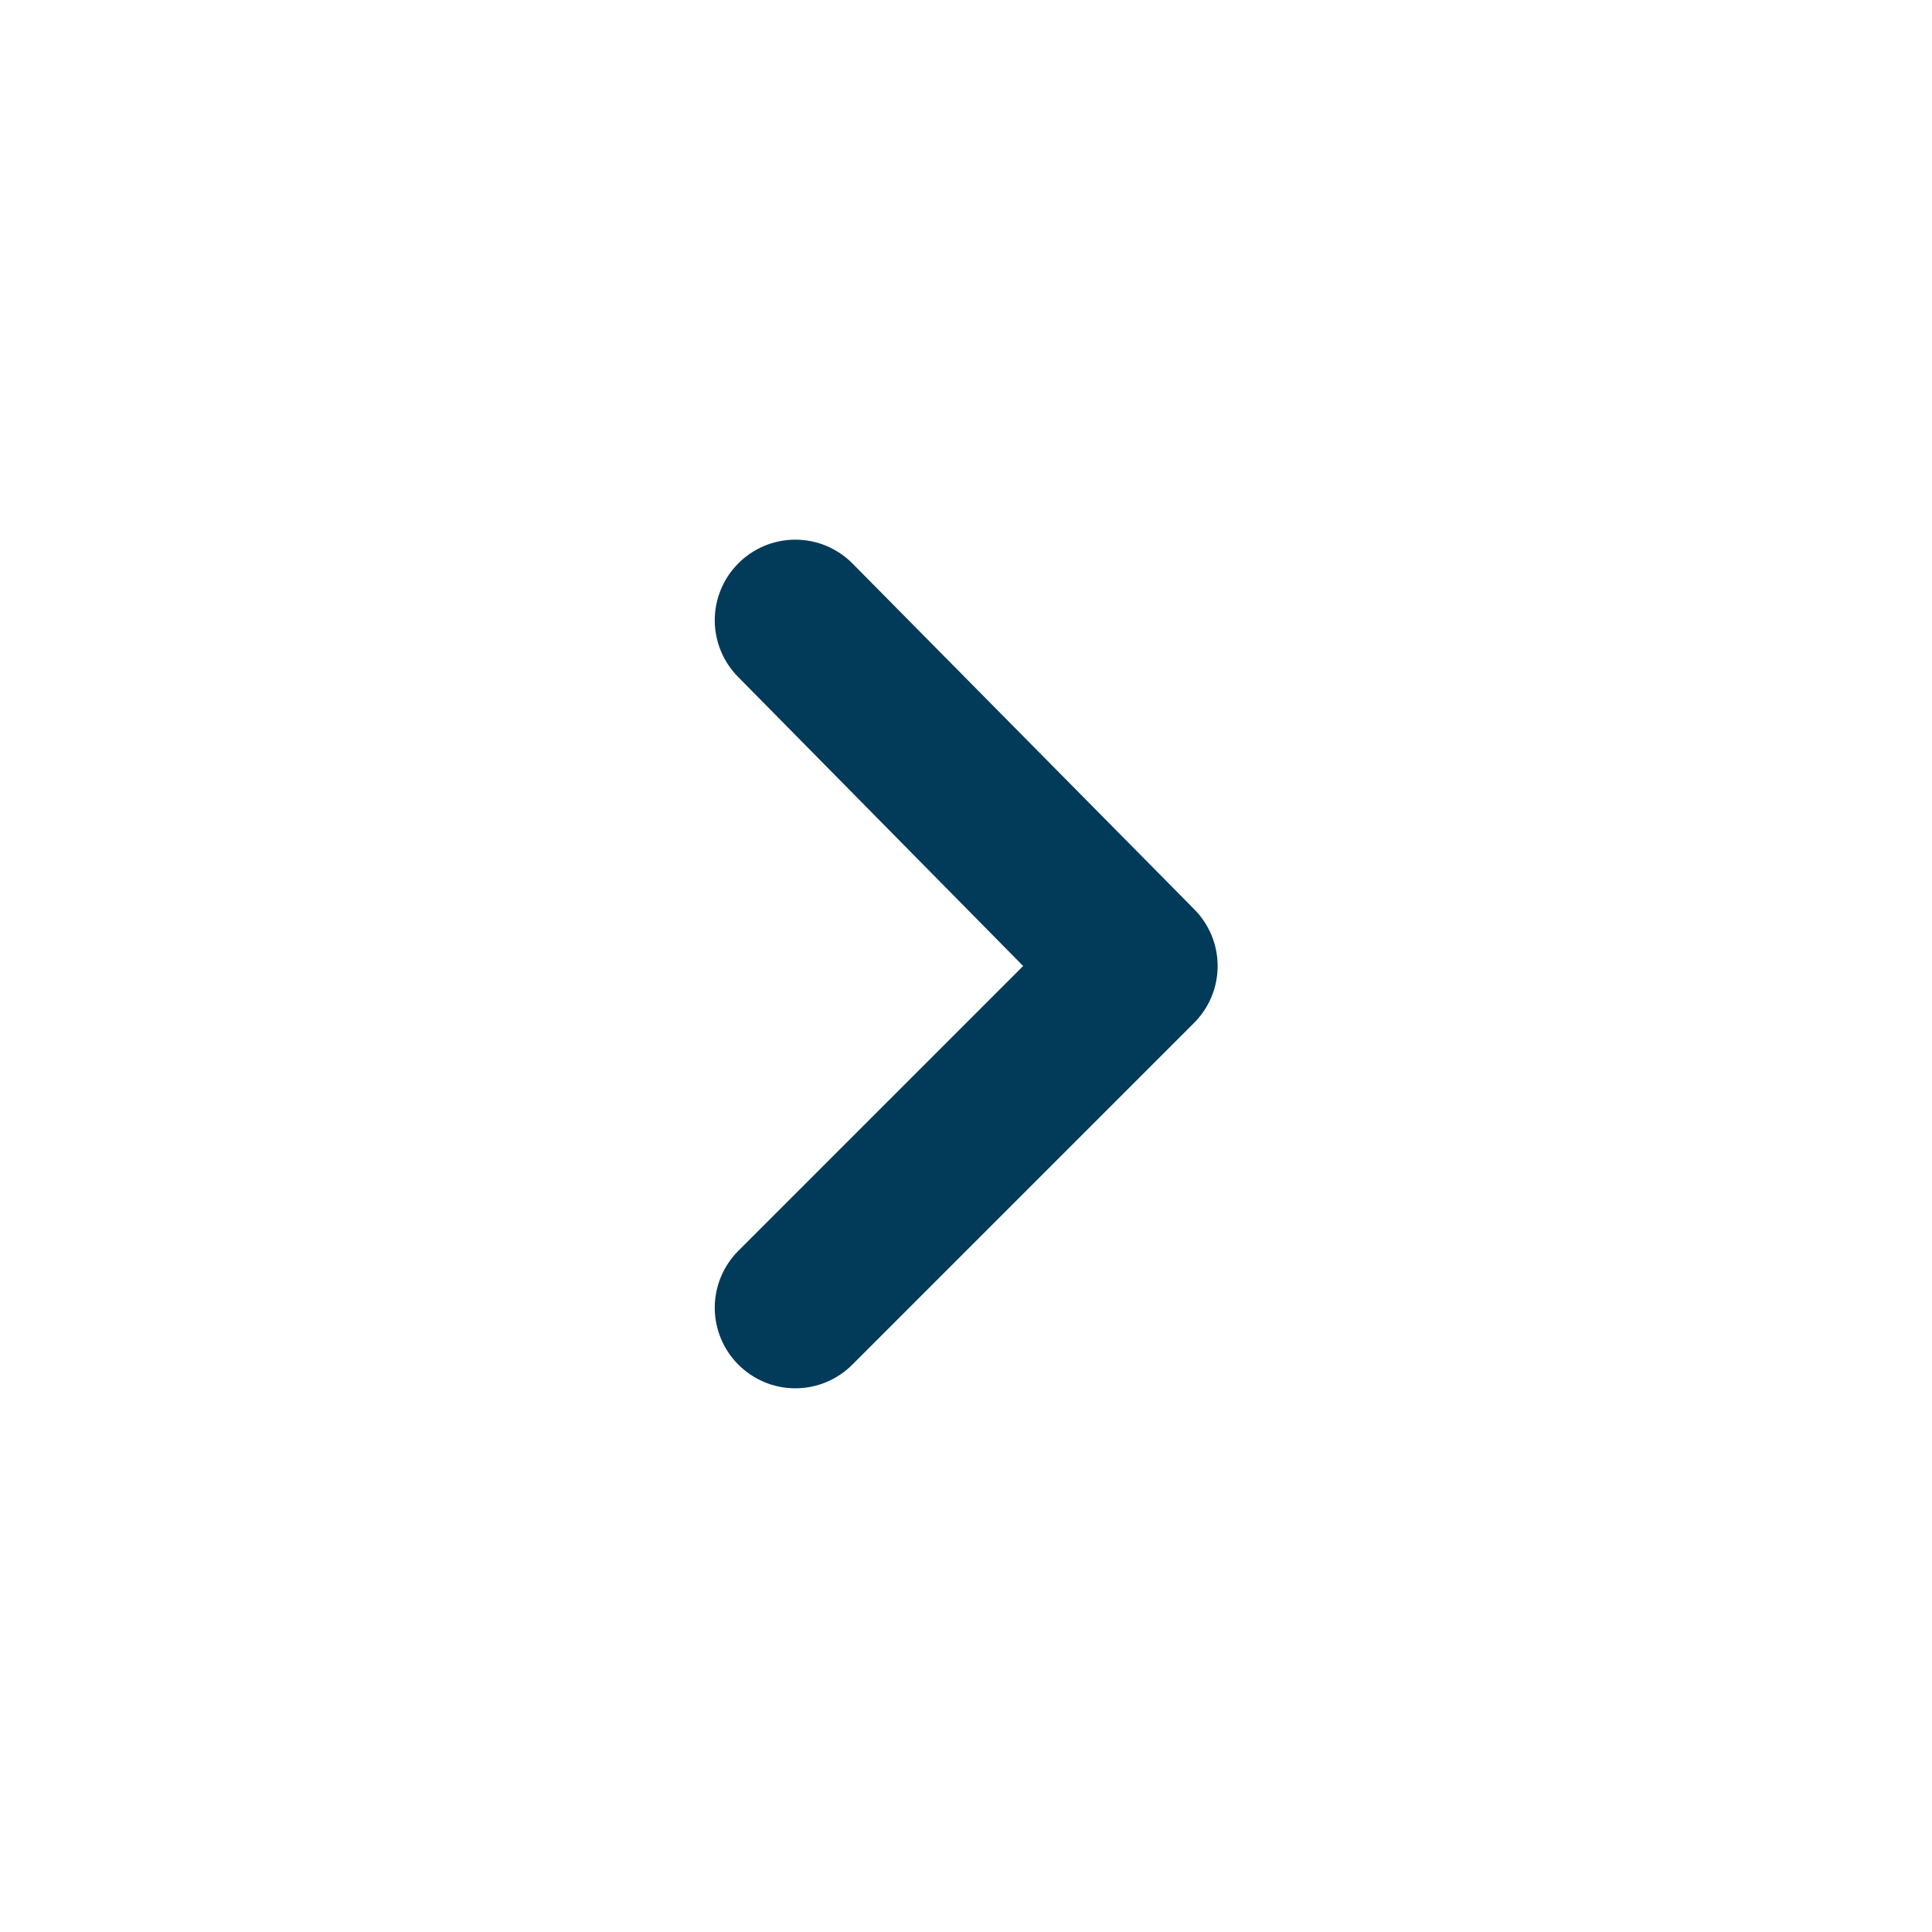
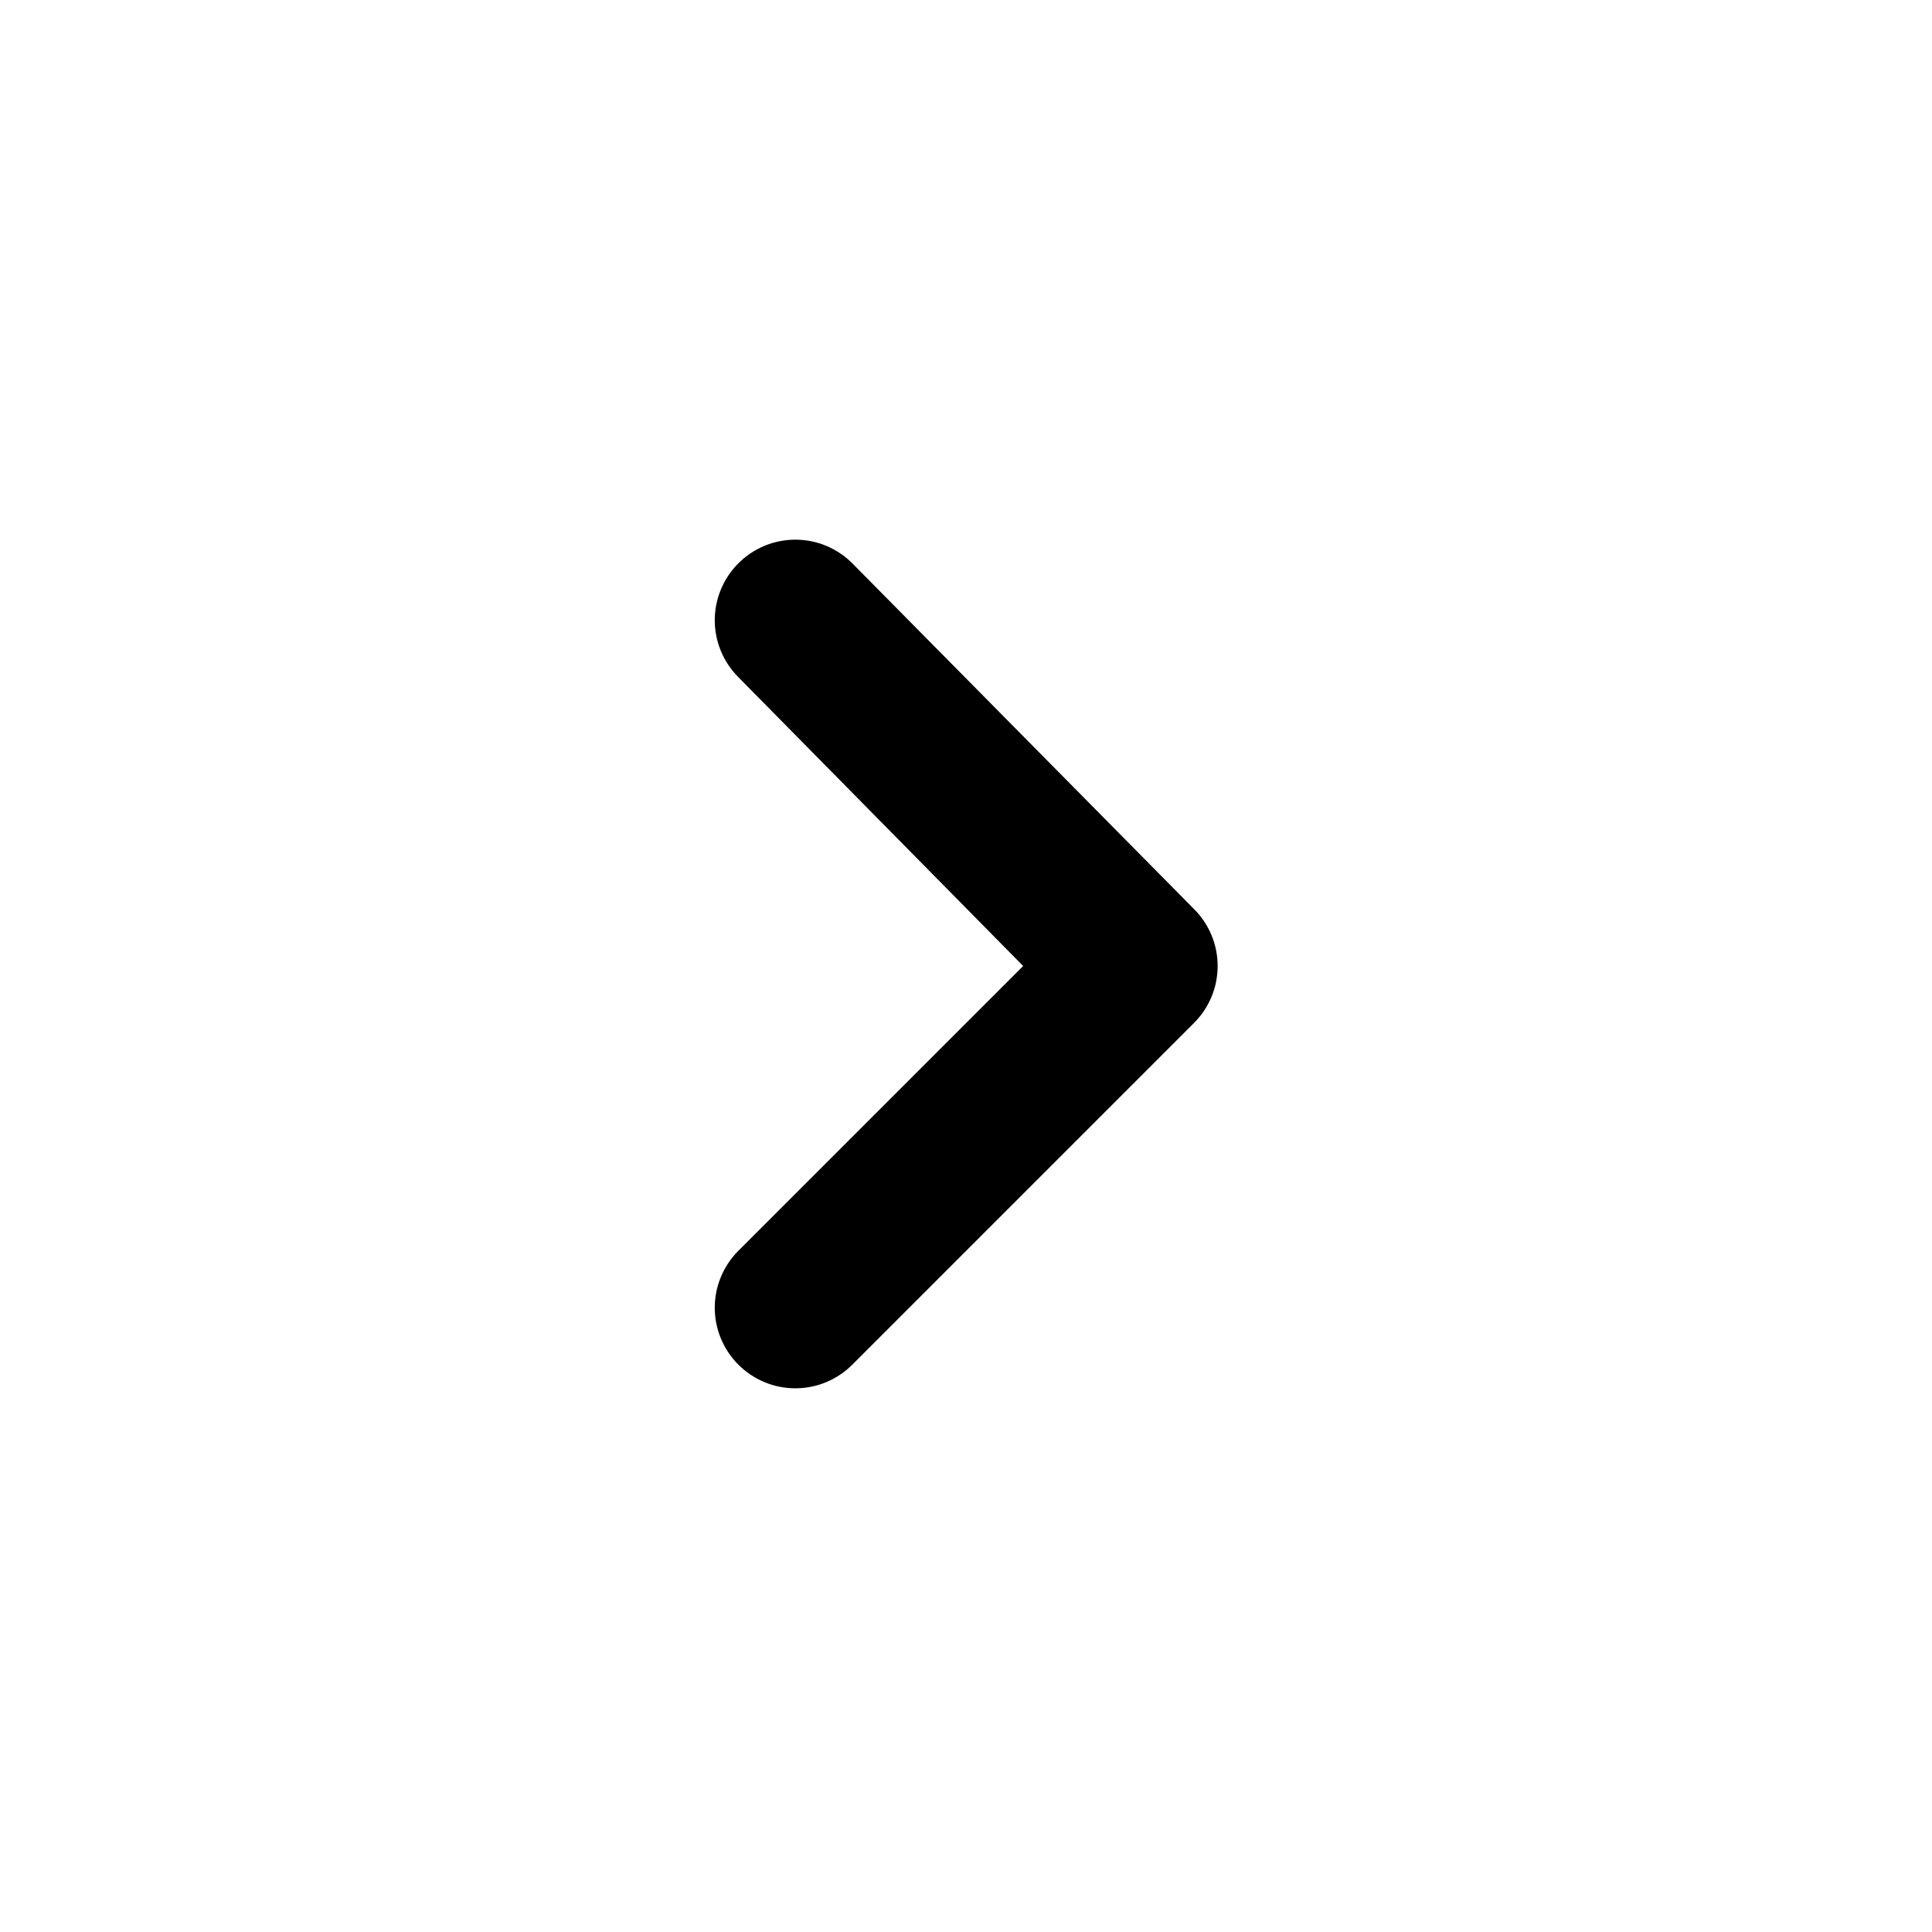
<svg xmlns="http://www.w3.org/2000/svg" width="24" height="24" viewBox="0 0 24 24" fill="none">
-   <path d="M9.17 7C8.984 7.187 8.879 7.441 8.879 7.705C8.879 7.969 8.984 8.223 9.17 8.41L12.71 12L9.17 15.54C8.984 15.727 8.879 15.981 8.879 16.245C8.879 16.509 8.984 16.763 9.17 16.95C9.263 17.044 9.374 17.118 9.495 17.169C9.617 17.22 9.748 17.246 9.88 17.246C10.012 17.246 10.143 17.22 10.265 17.169C10.386 17.118 10.497 17.044 10.59 16.95L14.83 12.71C14.924 12.617 14.998 12.506 15.049 12.385C15.1 12.263 15.126 12.132 15.126 12C15.126 11.868 15.1 11.737 15.049 11.615C14.998 11.494 14.924 11.383 14.83 11.29L10.59 7C10.497 6.906 10.386 6.832 10.265 6.781C10.143 6.73 10.012 6.704 9.88 6.704C9.748 6.704 9.617 6.73 9.495 6.781C9.374 6.832 9.263 6.906 9.17 7Z" fill="#023A59" />
+   <path style="fill:currentColor;" d="M9.17 7C8.984 7.187 8.879 7.441 8.879 7.705C8.879 7.969 8.984 8.223 9.17 8.41L12.71 12L9.17 15.54C8.984 15.727 8.879 15.981 8.879 16.245C8.879 16.509 8.984 16.763 9.17 16.95C9.263 17.044 9.374 17.118 9.495 17.169C9.617 17.22 9.748 17.246 9.88 17.246C10.012 17.246 10.143 17.22 10.265 17.169C10.386 17.118 10.497 17.044 10.59 16.95L14.83 12.71C14.924 12.617 14.998 12.506 15.049 12.385C15.1 12.263 15.126 12.132 15.126 12C15.126 11.868 15.1 11.737 15.049 11.615C14.998 11.494 14.924 11.383 14.83 11.29L10.59 7C10.497 6.906 10.386 6.832 10.265 6.781C10.143 6.73 10.012 6.704 9.88 6.704C9.748 6.704 9.617 6.73 9.495 6.781C9.374 6.832 9.263 6.906 9.17 7Z" fill="#023A59" />
</svg>
